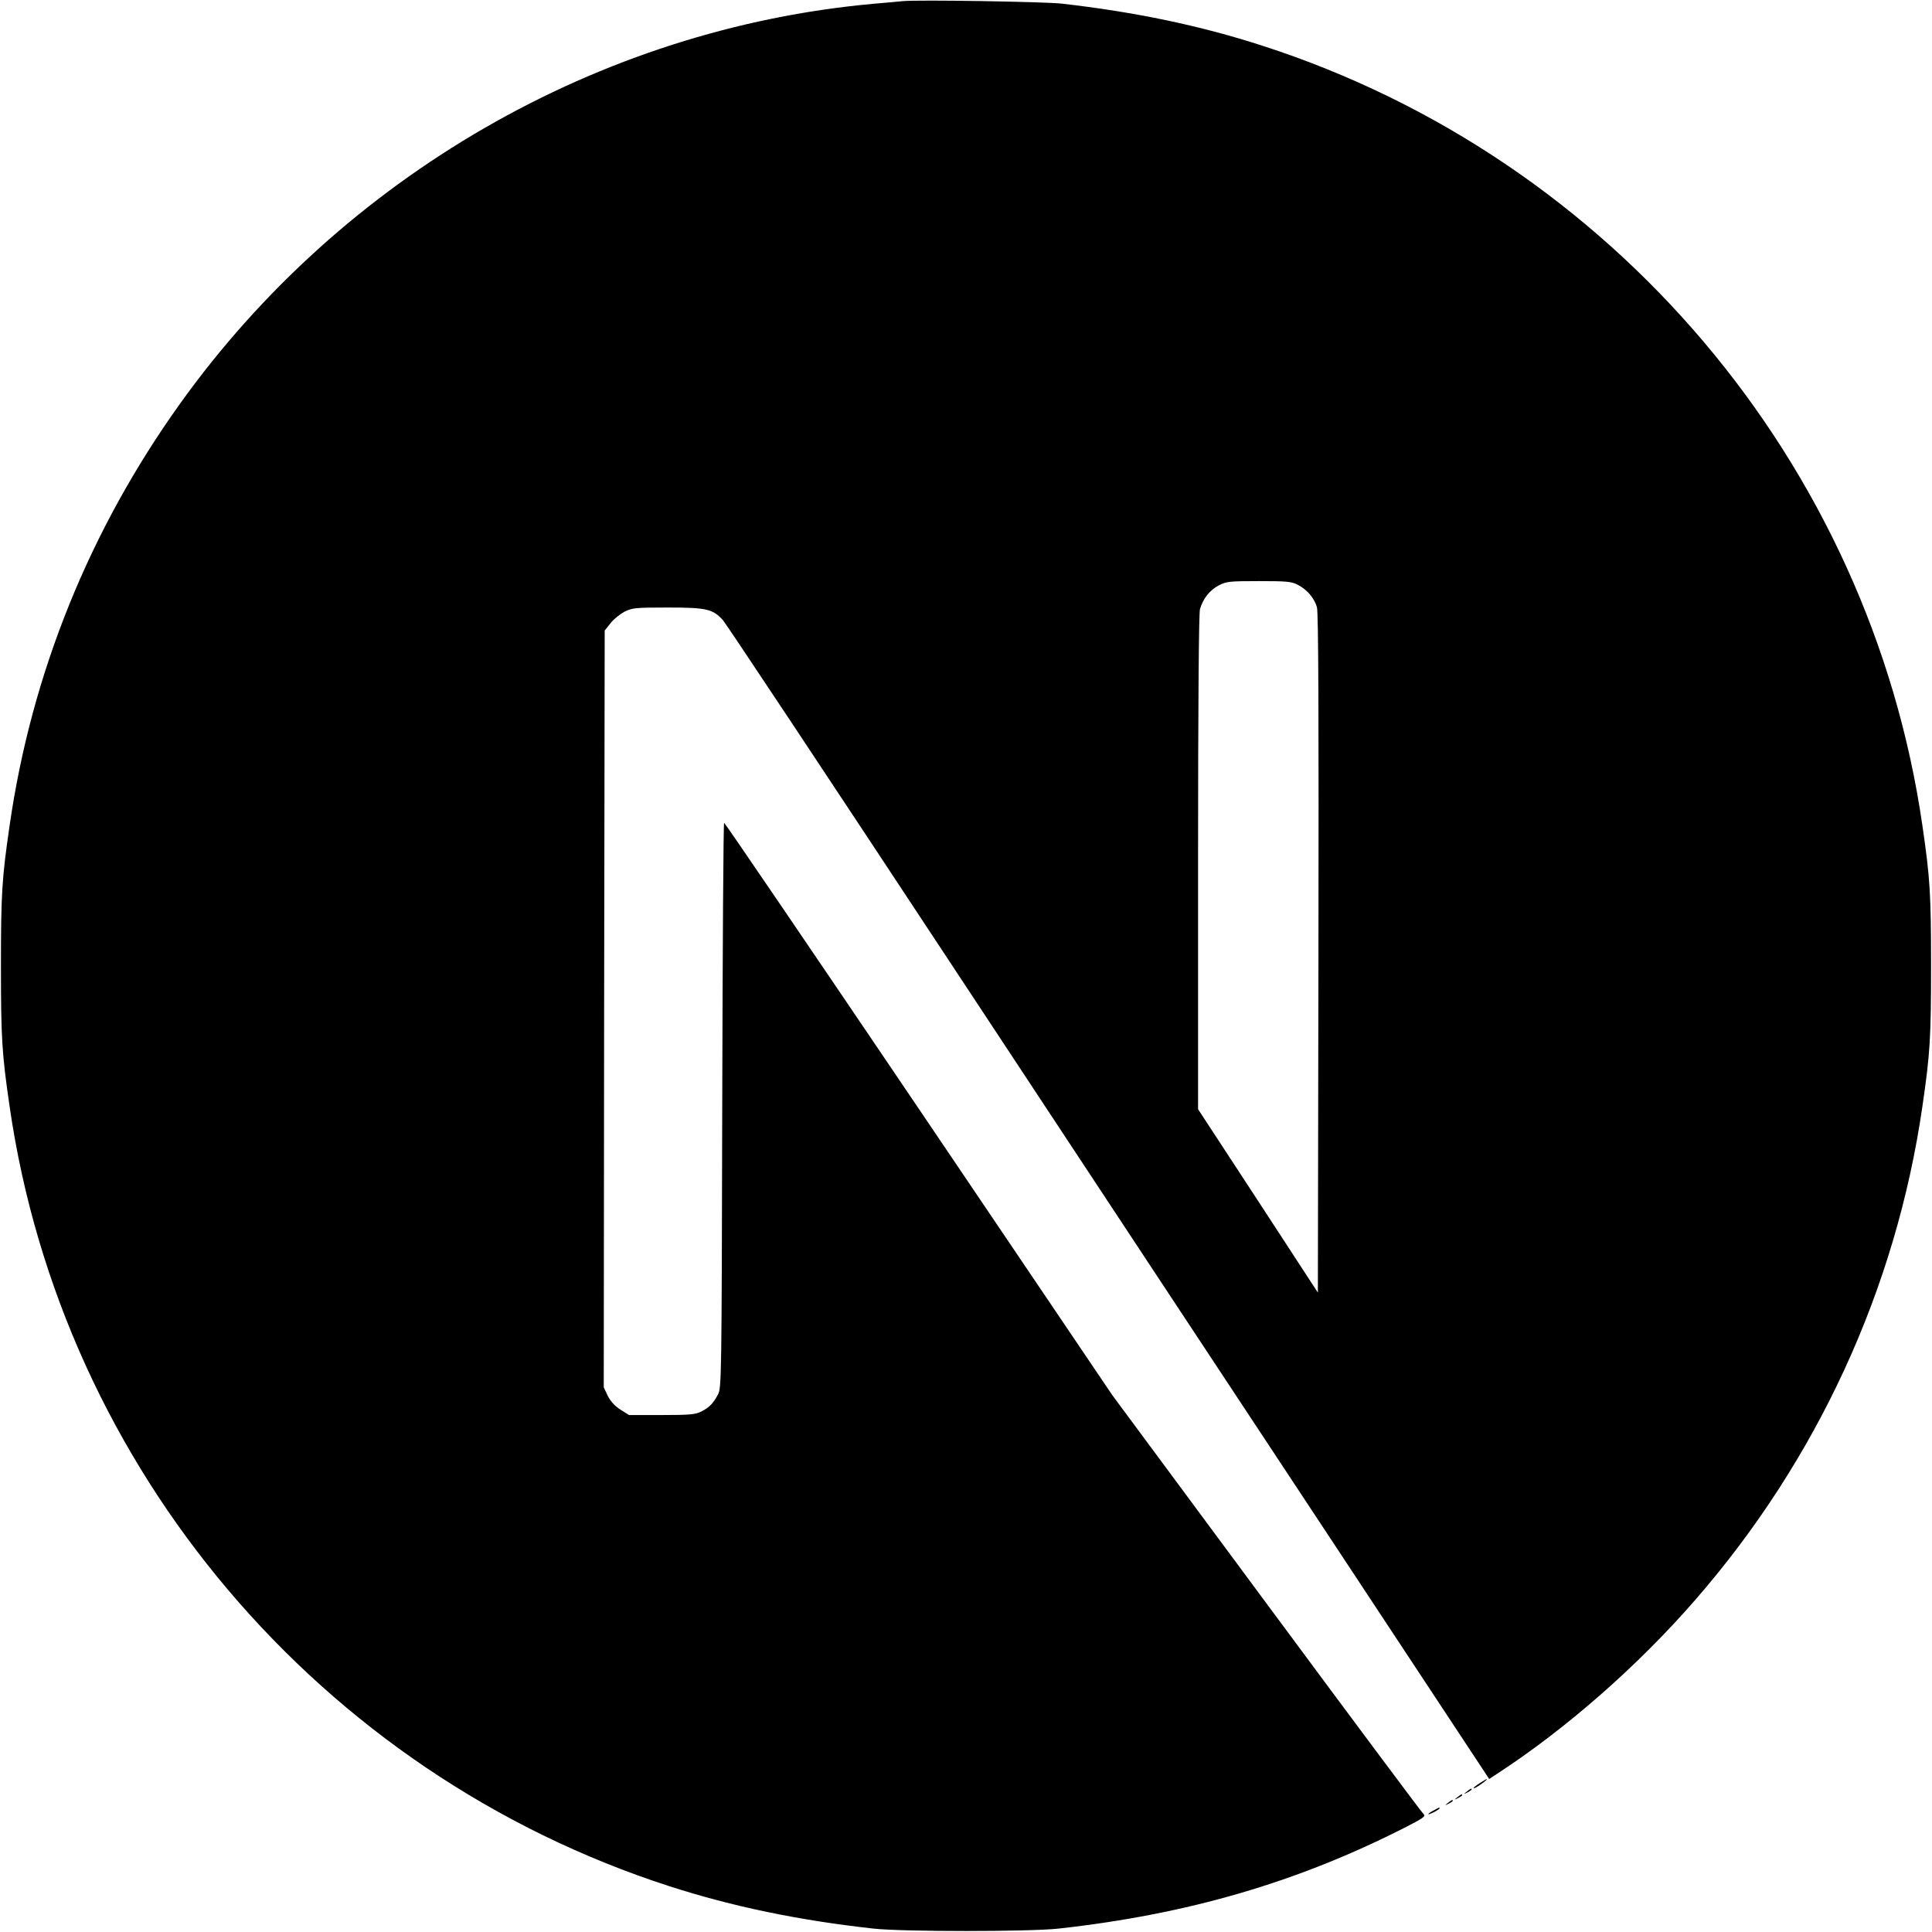
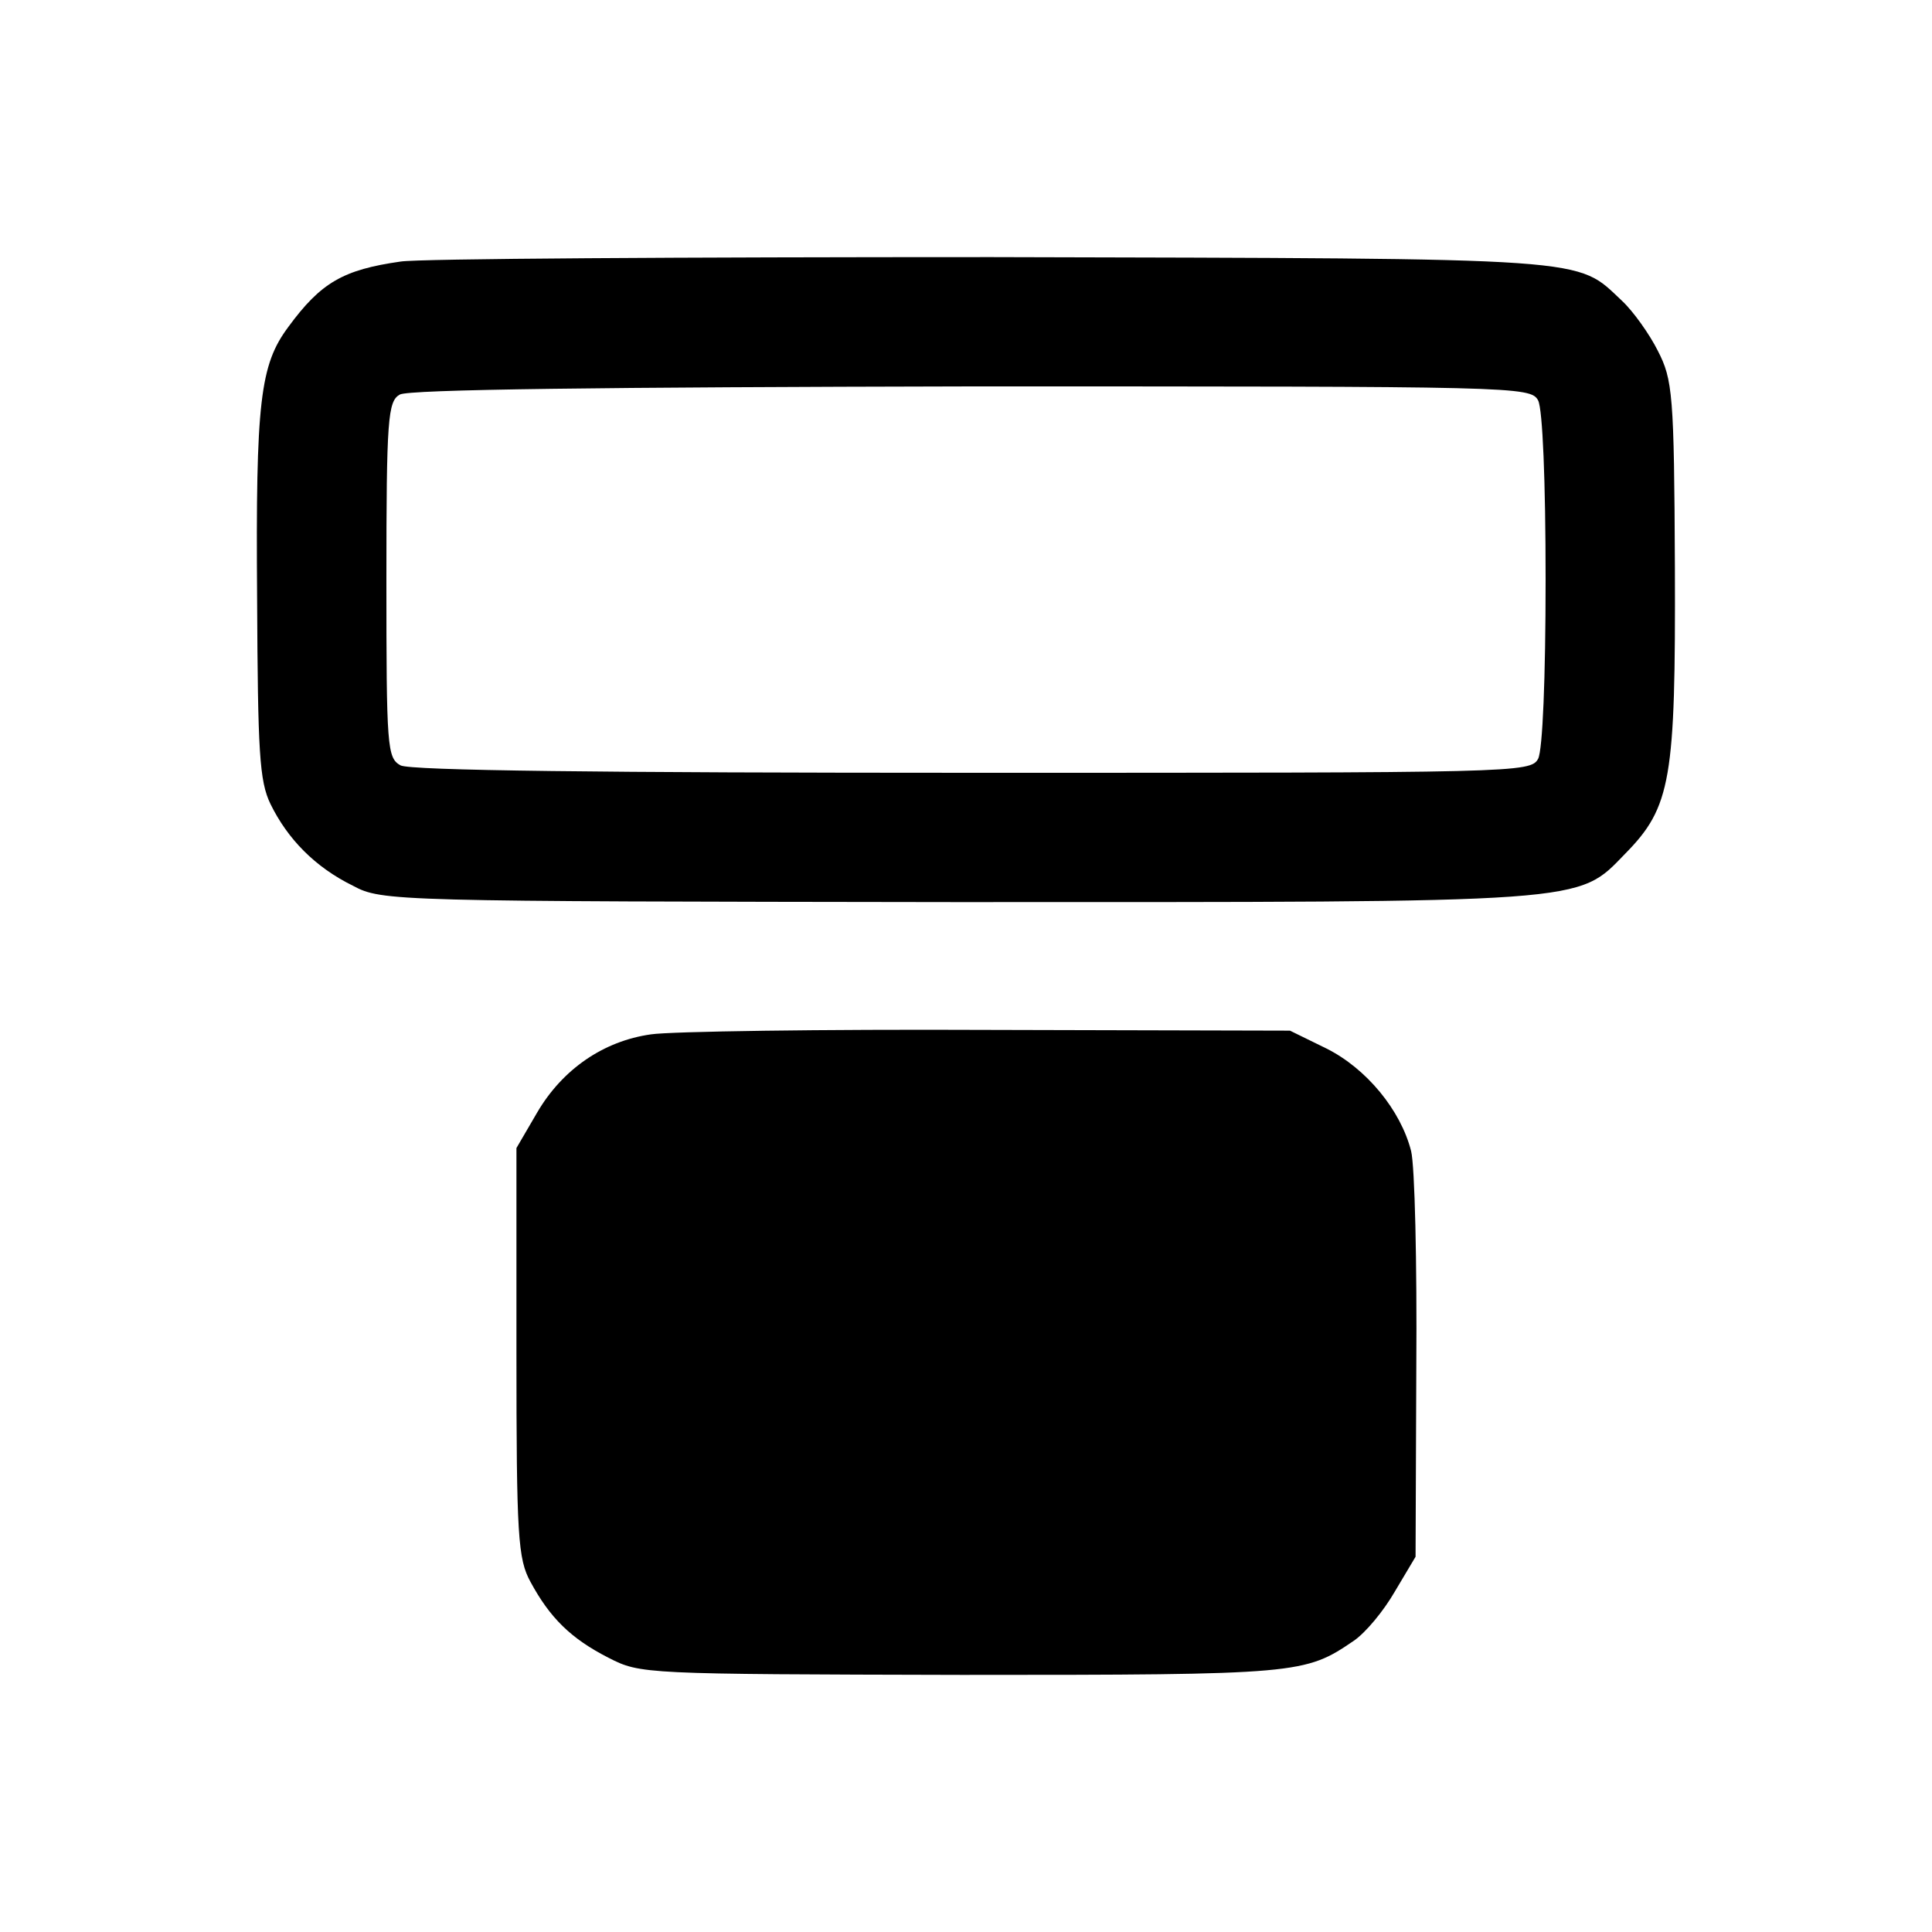
- <svg xmlns="http://www.w3.org/2000/svg" version="1.0" width="1024pt" height="1024pt" viewBox="0 0 1024 1024" preserveAspectRatio="xMidYMid meet">
-   <g transform="translate(0,1024) scale(0.1,-0.1)" fill="#000000" stroke="none">
-     <path d="M4785 10234 c-22 -2 -92 -9 -155 -14 -1453 -131 -2814 -915 -3676 -2120 -480 -670 -787 -1430 -903 -2235 -41 -281 -46 -364 -46 -745 0 -381 5 -464 46 -745 278 -1921 1645 -3535 3499 -4133 332 -107 682 -180 1080 -224 155 -17 825 -17 980 0 687 76 1269 246 1843 539 88 45 105 57 93 67 -8 6 -383 509 -833 1117 l-818 1105 -1025 1517 c-564 834 -1028 1516 -1032 1516 -4 1 -8 -673 -10 -1496 -3 -1441 -4 -1499 -22 -1533 -26 -49 -46 -69 -88 -91 -32 -16 -60 -19 -211 -19 l-173 0 -46 29 c-30 19 -52 44 -67 73 l-21 45 2 2005 3 2006 31 39 c16 21 50 48 74 61 41 20 57 22 230 22 204 0 238 -8 291 -66 15 -16 570 -852 1234 -1859 664 -1007 1572 -2382 2018 -3057 l810 -1227 41 27 c363 236 747 572 1051 922 647 743 1064 1649 1204 2615 41 281 46 364 46 745 0 381 -5 464 -46 745 -278 1921 -1645 3535 -3499 4133 -327 106 -675 179 -1065 223 -96 10 -757 21 -840 13z m2094 -3094 c48 -24 87 -70 101 -118 8 -26 10 -582 8 -1835 l-3 -1798 -317 486 -318 486 0 1307 c0 845 4 1320 10 1343 16 56 51 100 99 126 41 21 56 23 213 23 148 0 174 -2 207 -20z" />
-     <path d="M7843 789 c-35 -22 -46 -37 -15 -20 22 13 58 40 52 41 -3 0 -20 -10 -37 -21z" />
-     <path d="M7774 744 c-18 -14 -18 -15 4 -4 12 6 22 13 22 15 0 8 -5 6 -26 -11z" />
-     <path d="M7724 714 c-18 -14 -18 -15 4 -4 12 6 22 13 22 15 0 8 -5 6 -26 -11z" />
-     <path d="M7674 684 c-18 -14 -18 -15 4 -4 12 6 22 13 22 15 0 8 -5 6 -26 -11z" />
-     <path d="M7598 644 c-38 -20 -36 -28 2 -9 17 9 30 18 30 20 0 7 -1 6 -32 -11z" />
+ <svg xmlns="http://www.w3.org/2000/svg" version="1.0" width="260pt" height="260pt" viewBox="0 0 260 260" preserveAspectRatio="xMidYMid meet">
+   <g transform="translate(0,260) scale(0.1,-0.1)" fill="#000000" stroke="none">
+     <path d="M539 2248 c-77 -11 -107 -28 -151 -88 -38 -51 -44 -100 -42 -365 1 -207 3 -246 18 -277 23 -47 60 -85 111 -110 39 -21 54 -21 810 -22 858 0 837 -2 902 65 62 63 68 100 67 385 -1 234 -3 253 -23 292 -11 22 -33 53 -48 67 -63 59 -30 57 -849 59 -413 0 -771 -2 -795 -6z m1531 -187 c6 -12 10 -108 10 -241 0 -133 -4 -229 -10 -241 -10 -19 -29 -19 -761 -19 -498 0 -757 3 -770 10 -18 10 -19 24 -19 250 0 217 2 240 18 249 11 7 277 10 769 11 734 0 753 0 763 -19z" />
+     <path d="M876 1208 c-64 -9 -119 -47 -153 -105 l-28 -48 0 -275 c0 -248 2 -278 19 -309 26 -48 54 -76 105 -102 43 -22 47 -22 476 -23 454 0 461 1 527 46 16 11 40 40 55 66 l28 47 1 255 c1 140 -2 271 -7 291 -14 55 -60 111 -114 138 l-49 24 -406 1 c-224 1 -428 -2 -454 -6z" />
  </g>
</svg>
